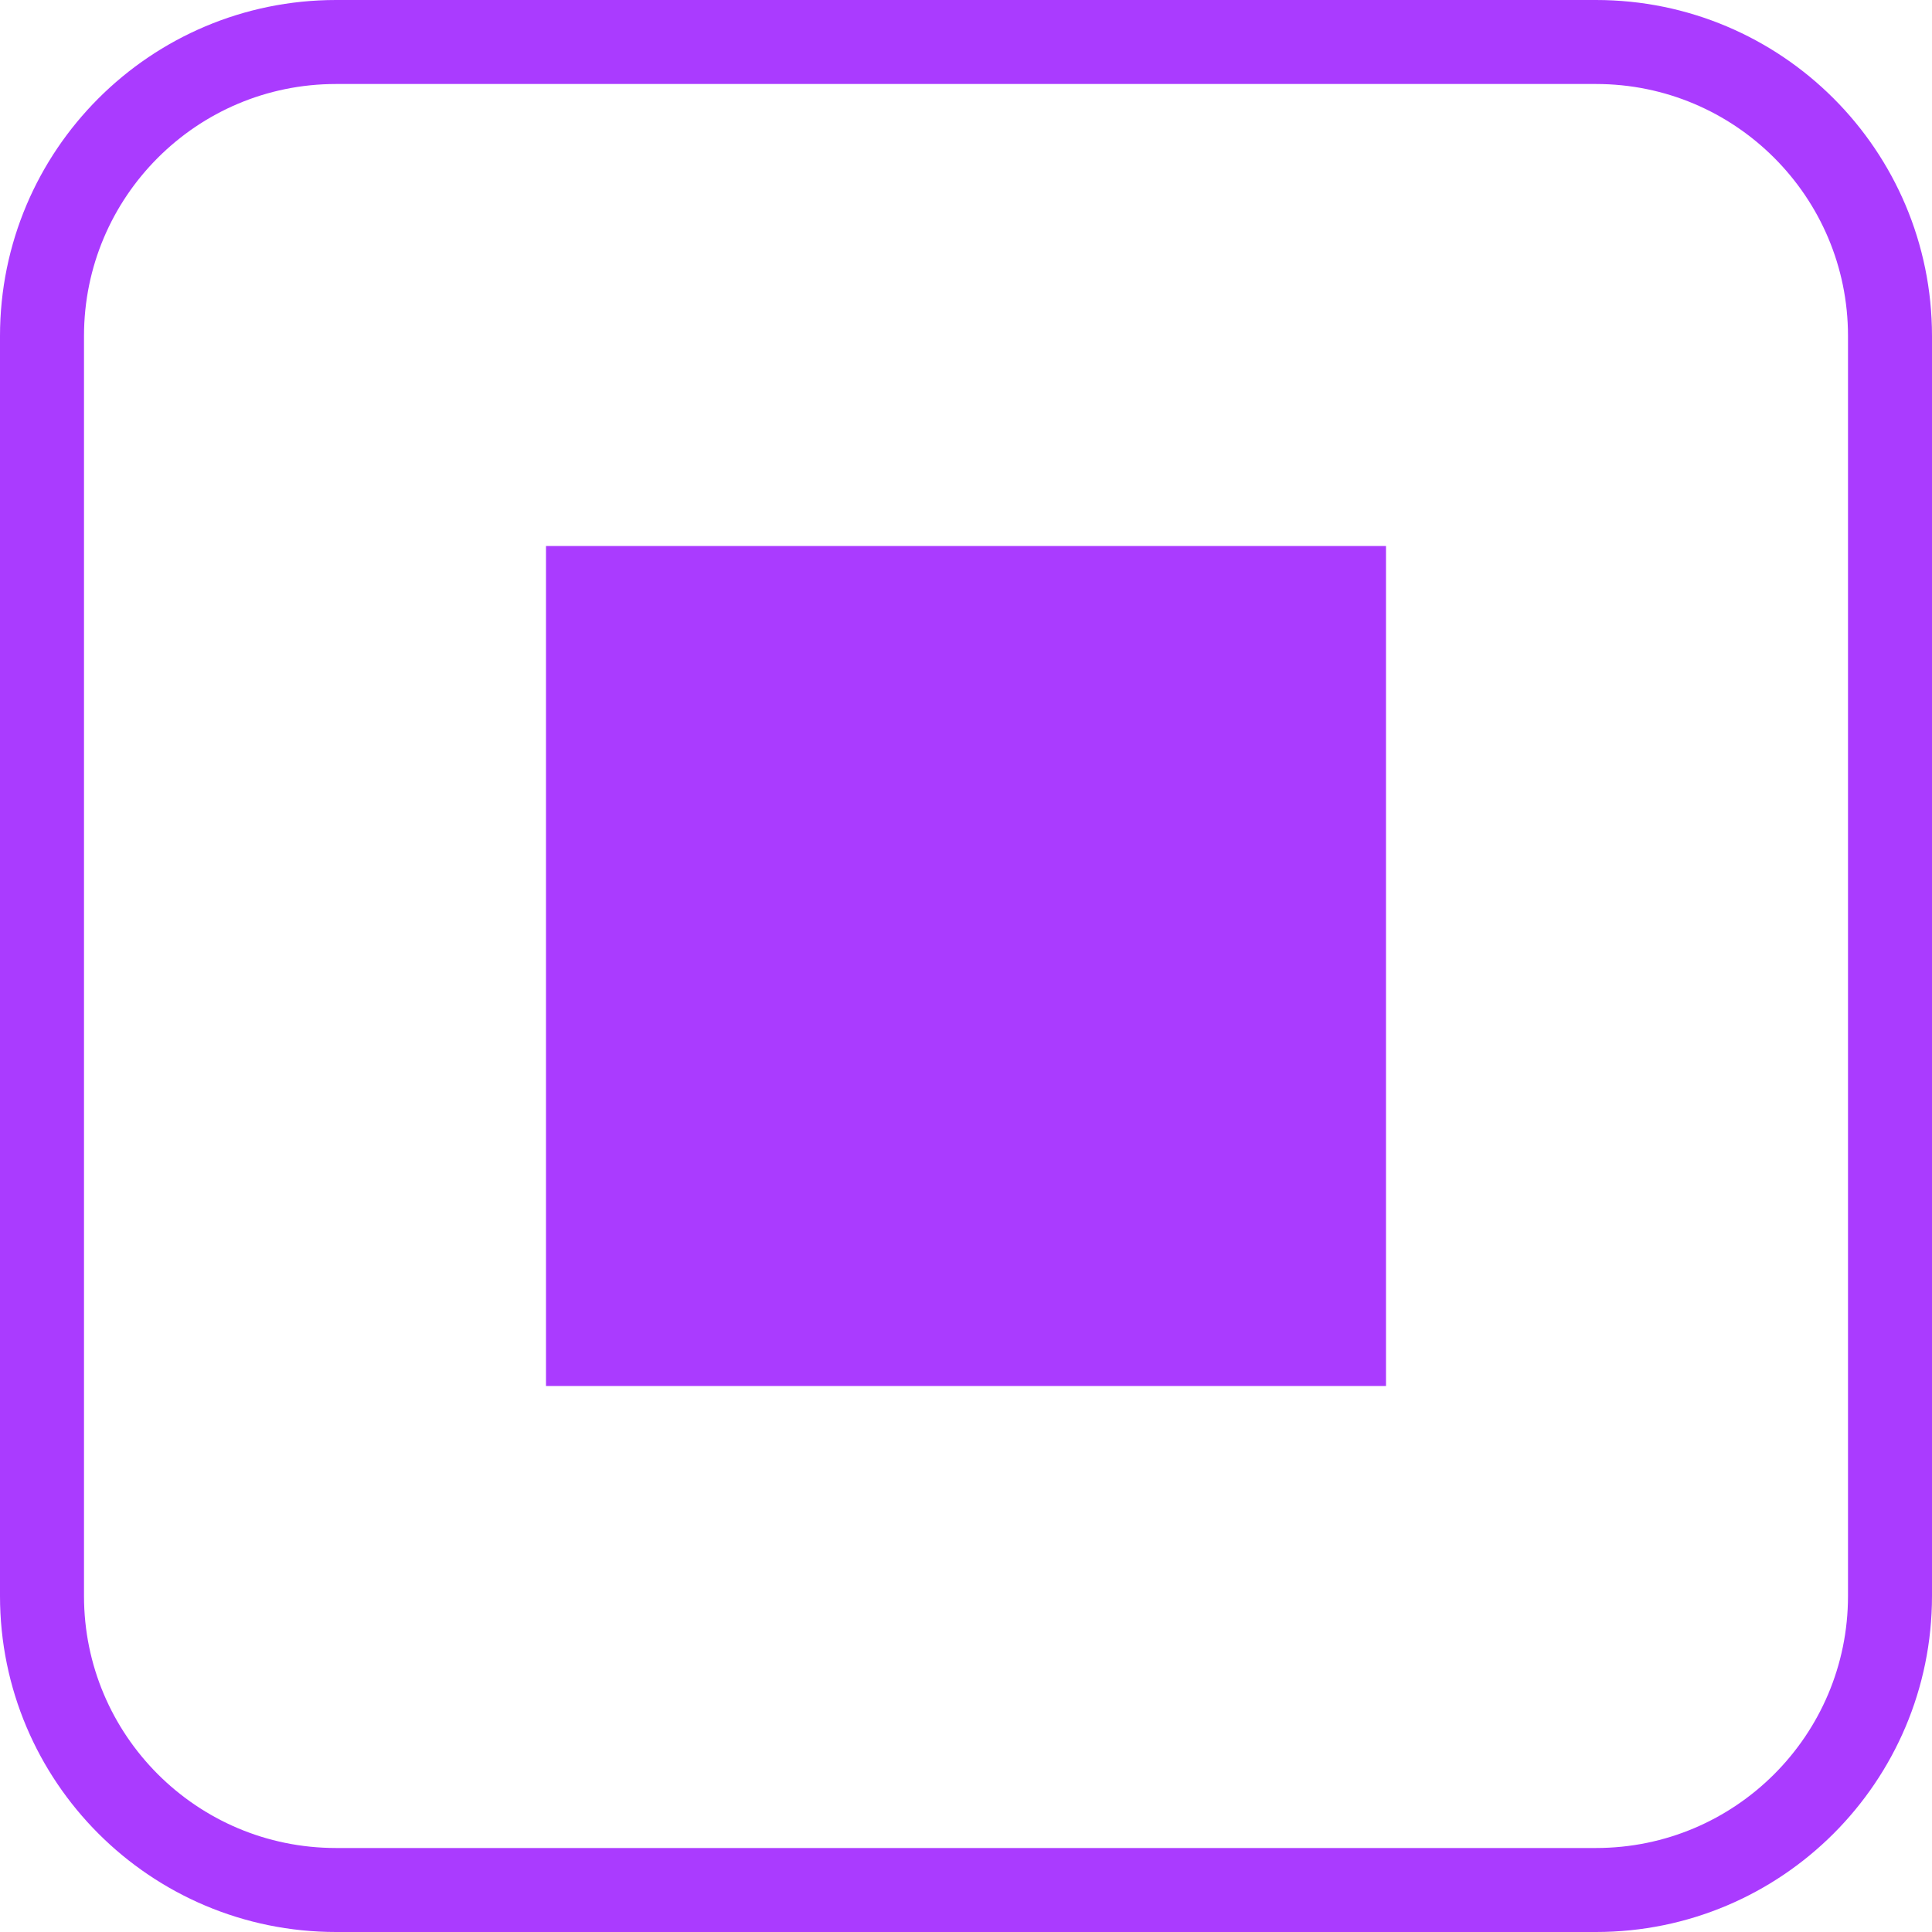
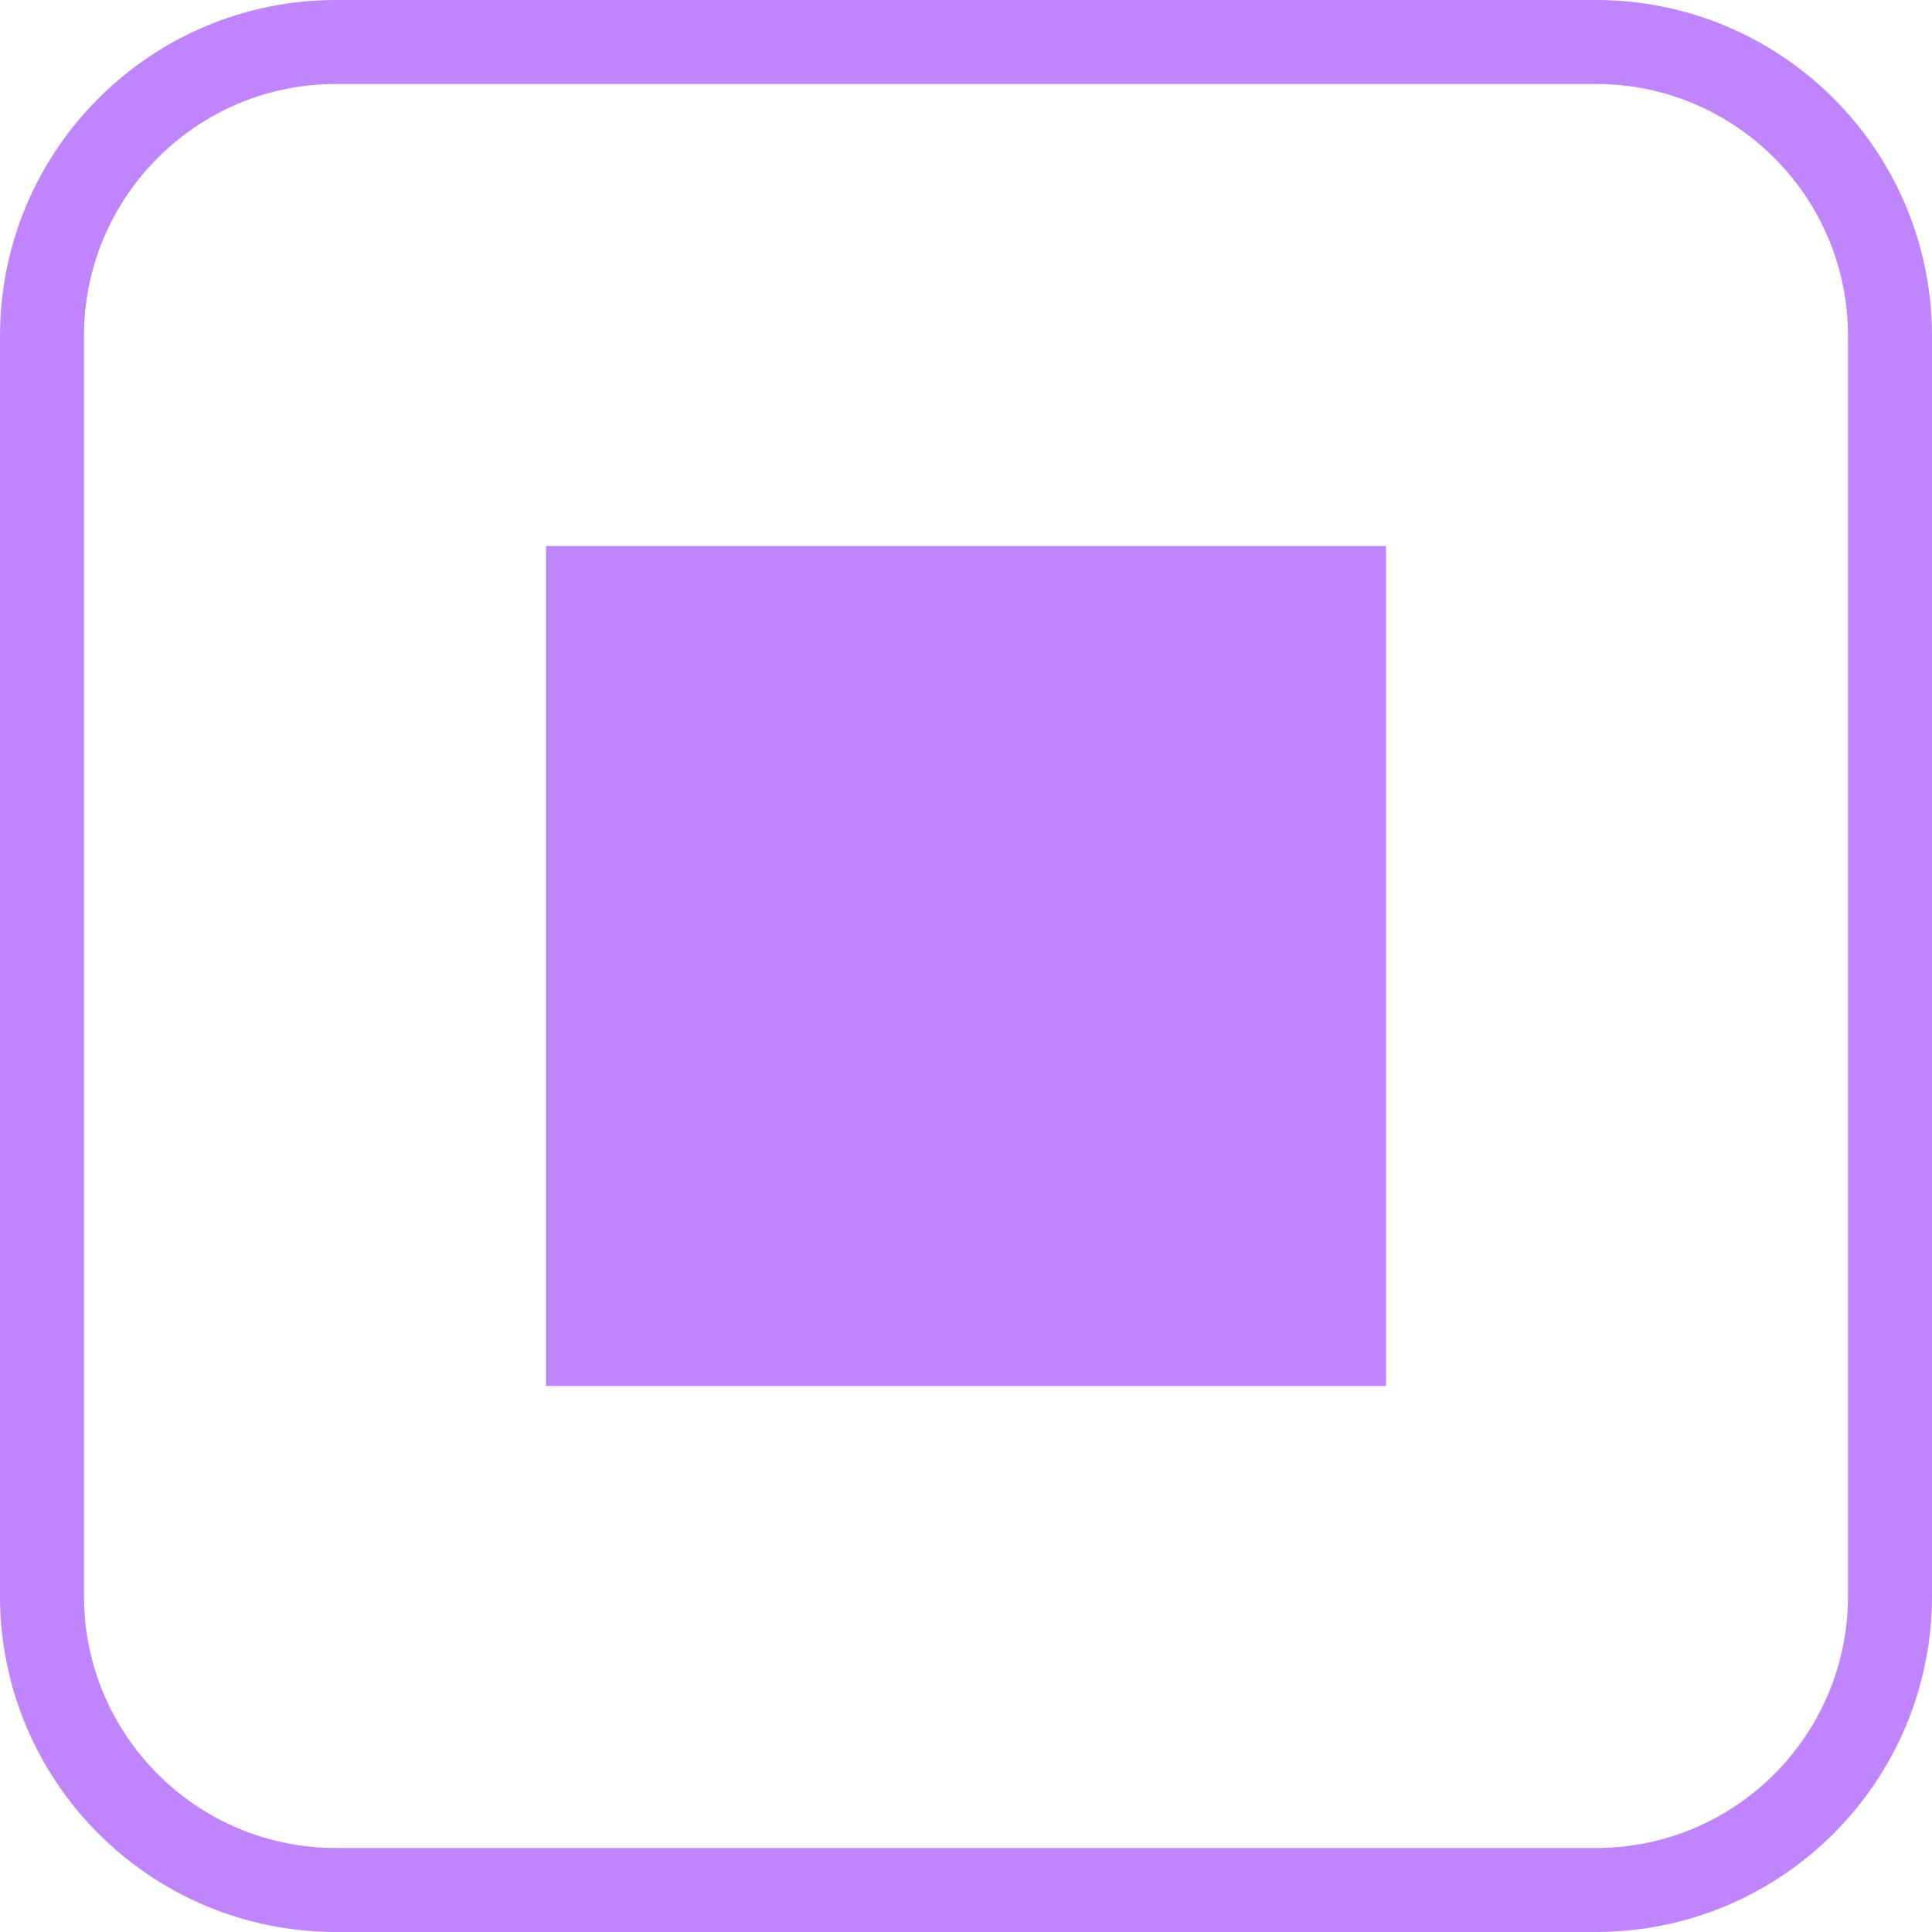
<svg xmlns="http://www.w3.org/2000/svg" width="46" height="46" viewBox="0 0 46 46" fill="none">
-   <rect x="13.5" y="13.5" width="19" height="19" fill="#AA3BFF" stroke="#AA3BFF" />
-   <rect x="1" y="1" width="44" height="44" rx="7" stroke="#AA3BFF" stroke-width="2" />
+   <rect x="13.5" y="13.5" width="19" height="19" fill="rgb(192, 132, 252)" stroke="rgb(192, 132, 252)" />
+   <rect x="1" y="1" width="44" height="44" rx="7" fill="none" stroke="rgb(192, 132, 252)" stroke-width="2" />
</svg>
